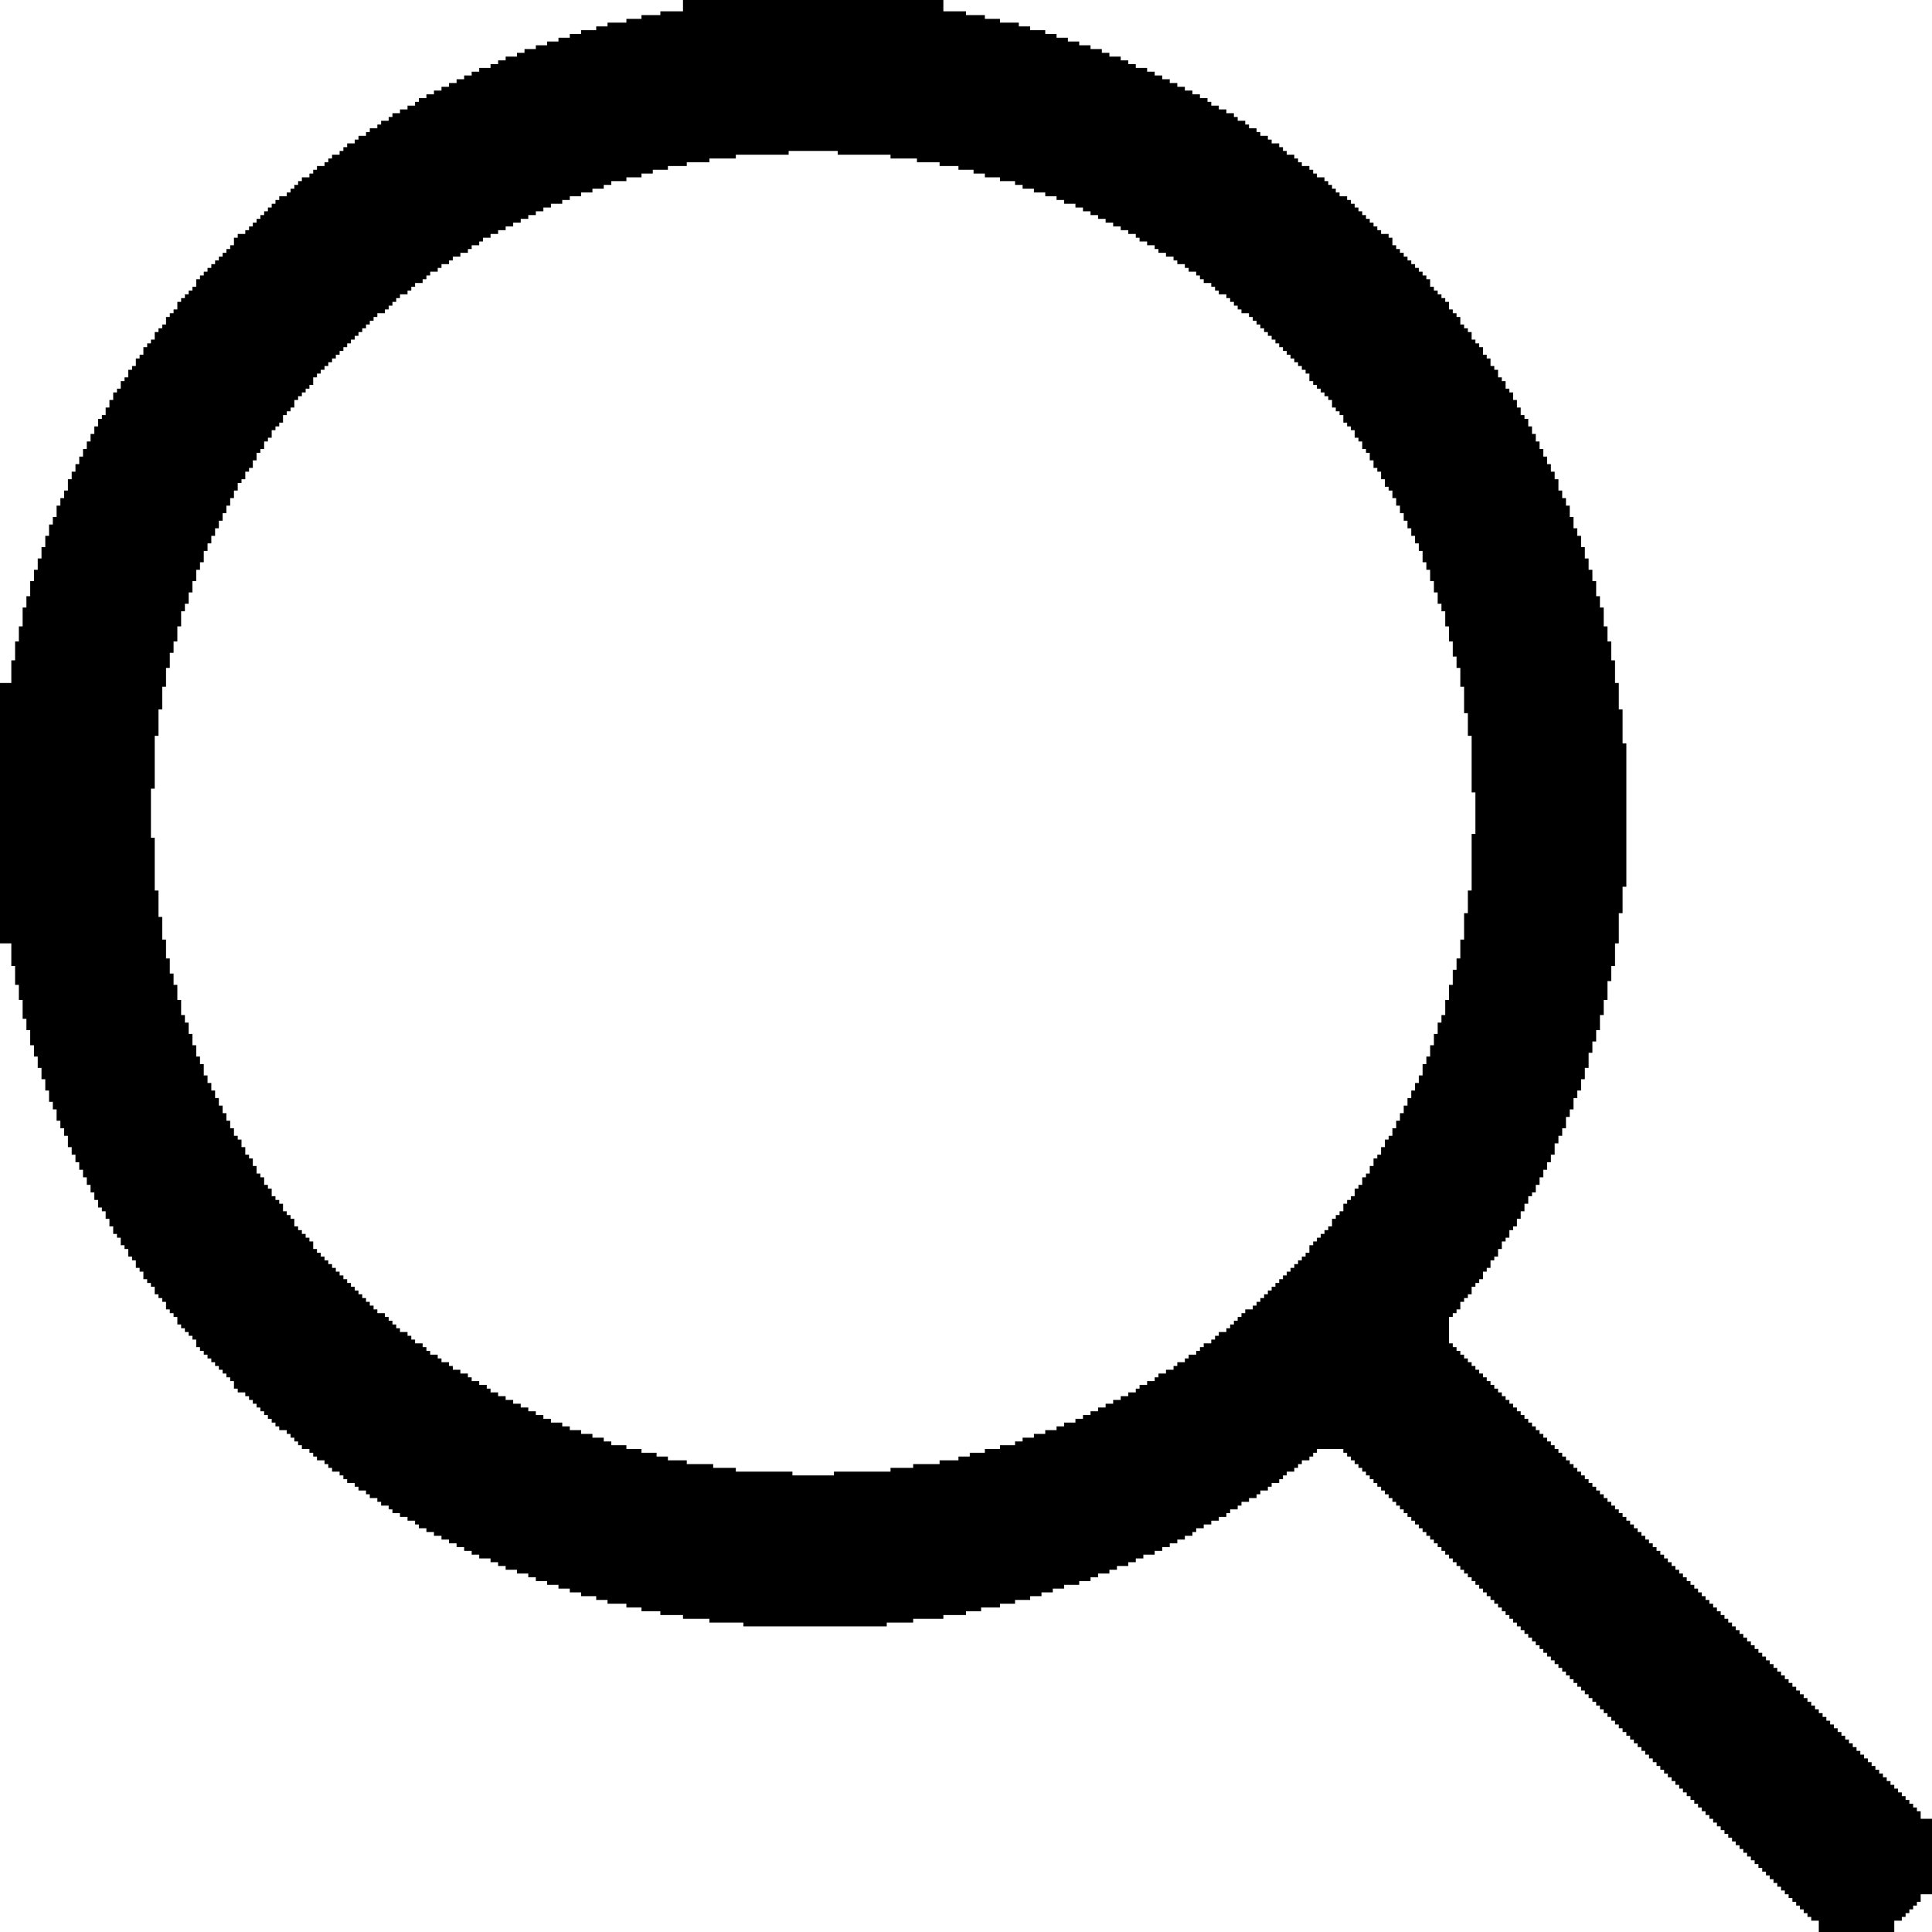
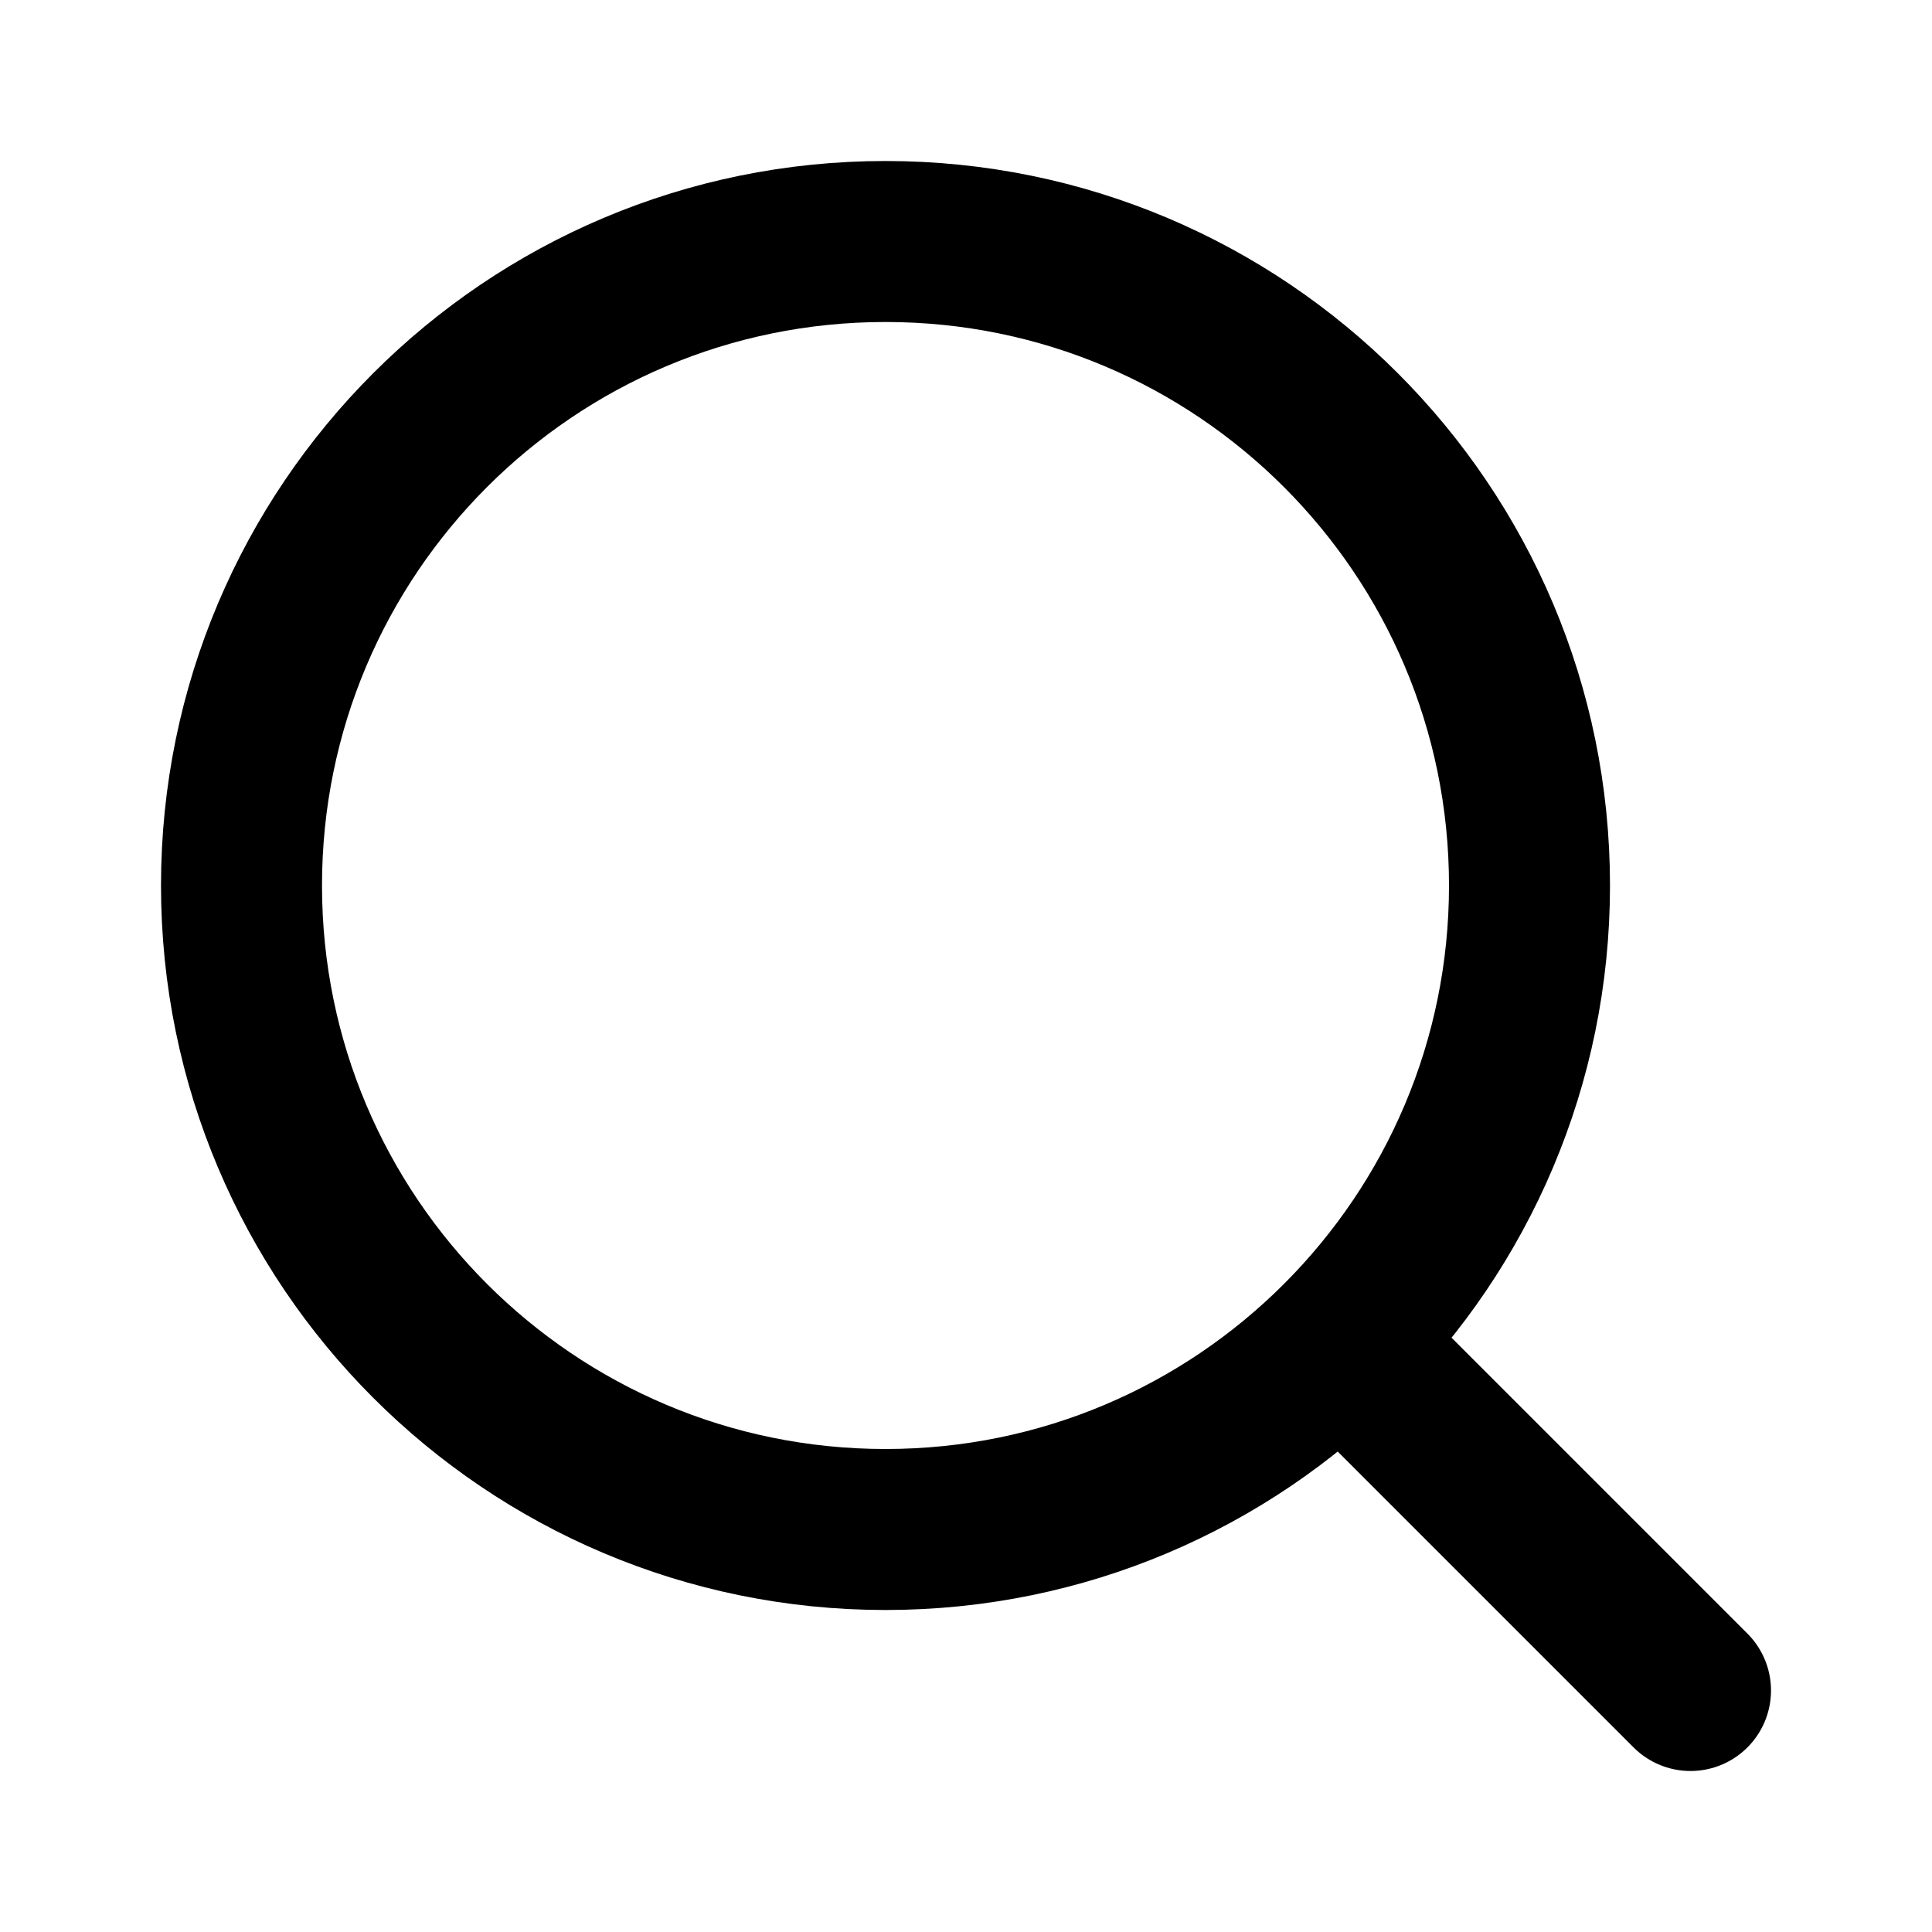
- <svg xmlns="http://www.w3.org/2000/svg" viewBox="0 0 512 512" width="512" height="512">
-   <path fill="#000" d="M181,0h69v1h-69zM181,1h69v1h-69zM181,2h69v1h-69zM175,3h81v1h-81zM170,4h91v1h-91zM166,5h99v1h-99zM161,6h109v1h-109zM158,7h115v1h-115zM154,8h123v1h-123zM151,9h129v1h-129zM148,10h135v1h-135zM145,11h141v1h-141zM142,12h147v1h-147zM139,13h153v1h-153zM137,14h157v1h-157zM134,15h163v1h-163zM132,16h167v1h-167zM130,17h171v1h-171zM127,18h177v1h-177zM125,19h181v1h-181zM123,20h185v1h-185zM121,21h189v1h-189zM119,22h193v1h-193zM117,23h197v1h-197zM115,24h201v1h-201zM113,25h205v1h-205zM111,26h209v1h-209zM110,27h211v1h-211zM108,28h215v1h-215zM106,29h219v1h-219zM104,30h223v1h-223zM103,31h225v1h-225zM101,32h229v1h-229zM100,33h231v1h-231zM98,34h235v1h-235zM97,35h237v1h-237zM95,36h241v1h-241zM94,37h243v1h-243zM92,38h247v1h-247zM91,39h249v1h-249zM90,40h119v1h-119zM222,40h119v1h-119zM88,41h107v1h-107zM236,41h107v1h-107zM87,42h101v1h-101zM243,42h101v1h-101zM86,43h96v1h-96zM249,43h96v1h-96zM84,44h93v1h-93zM254,44h93v1h-93zM83,45h90v1h-90zM258,45h90v1h-90zM82,46h88v1h-88zM261,46h88v1h-88zM80,47h86v1h-86zM265,47h86v1h-86zM79,48h83v1h-83zM269,48h83v1h-83zM78,49h82v1h-82zM271,49h82v1h-82zM77,50h80v1h-80zM274,50h80v1h-80zM76,51h78v1h-78zM277,51h78v1h-78zM74,52h77v1h-77zM280,52h77v1h-77zM73,53h76v1h-76zM282,53h76v1h-76zM72,54h74v1h-74zM285,54h74v1h-74zM71,55h73v1h-73zM287,55h73v1h-73zM70,56h72v1h-72zM289,56h72v1h-72zM69,57h71v1h-71zM291,57h71v1h-71zM68,58h70v1h-70zM293,58h70v1h-70zM67,59h69v1h-69zM295,59h69v1h-69zM66,60h68v1h-68zM297,60h68v1h-68zM65,61h67v1h-67zM299,61h67v1h-67zM63,62h67v1h-67zM301,62h67v1h-67zM62,63h66v1h-66zM302,63h67v1h-67zM62,64h65v1h-65zM304,64h65v1h-65zM61,65h64v1h-64zM306,65h64v1h-64zM60,66h64v1h-64zM307,66h64v1h-64zM59,67h63v1h-63zM309,67h63v1h-63zM58,68h62v1h-62zM311,68h62v1h-62zM57,69h62v1h-62zM312,69h62v1h-62zM56,70h61v1h-61zM314,70h61v1h-61zM55,71h61v1h-61zM315,71h61v1h-61zM54,72h60v1h-60zM317,72h60v1h-60zM53,73h60v1h-60zM318,73h60v1h-60zM52,74h60v1h-60zM319,74h60v1h-60zM52,75h58v1h-58zM321,75h58v1h-58zM51,76h58v1h-58zM322,76h58v1h-58zM50,77h58v1h-58zM323,77h58v1h-58zM49,78h57v1h-57zM325,78h57v1h-57zM48,79h57v1h-57zM326,79h57v1h-57zM47,80h57v1h-57zM327,80h57v1h-57zM47,81h56v1h-56zM328,81h56v1h-56zM46,82h56v1h-56zM329,82h56v1h-56zM45,83h55v1h-55zM331,83h55v1h-55zM44,84h55v1h-55zM332,84h55v1h-55zM44,85h54v1h-54zM333,85h54v1h-54zM43,86h54v1h-54zM334,86h54v1h-54zM42,87h54v1h-54zM335,87h54v1h-54zM41,88h54v1h-54zM336,88h54v1h-54zM41,89h53v1h-53zM337,89h53v1h-53zM40,90h53v1h-53zM338,90h53v1h-53zM39,91h53v1h-53zM339,91h53v1h-53zM38,92h53v1h-53zM340,92h53v1h-53zM38,93h52v1h-52zM341,93h52v1h-52zM37,94h52v1h-52zM342,94h52v1h-52zM36,95h52v1h-52zM343,95h52v1h-52zM36,96h51v1h-51zM344,96h51v1h-51zM35,97h51v1h-51zM345,97h51v1h-51zM34,98h51v1h-51zM346,98h51v1h-51zM34,99h50v1h-50zM347,99h50v1h-50zM33,100h50v1h-50zM347,100h51v1h-51zM32,101h51v1h-51zM348,101h51v1h-51zM32,102h50v1h-50zM349,102h50v1h-50zM31,103h50v1h-50zM350,103h50v1h-50zM30,104h50v1h-50zM351,104h50v1h-50zM30,105h49v1h-49zM352,105h49v1h-49zM29,106h49v1h-49zM353,106h49v1h-49zM29,107h49v1h-49zM353,107h49v1h-49zM28,108h49v1h-49zM354,108h49v1h-49zM28,109h48v1h-48zM355,109h48v1h-48zM27,110h48v1h-48zM356,110h48v1h-48zM26,111h49v1h-49zM356,111h49v1h-49zM26,112h48v1h-48zM357,112h48v1h-48zM25,113h48v1h-48zM358,113h48v1h-48zM25,114h47v1h-47zM359,114h47v1h-47zM24,115h48v1h-48zM359,115h48v1h-48zM24,116h47v1h-47zM360,116h47v1h-47zM23,117h47v1h-47zM361,117h47v1h-47zM23,118h47v1h-47zM361,118h47v1h-47zM22,119h47v1h-47zM362,119h47v1h-47zM22,120h46v1h-46zM363,120h46v1h-46zM21,121h47v1h-47zM363,121h47v1h-47zM21,122h46v1h-46zM364,122h46v1h-46zM20,123h47v1h-47zM364,123h47v1h-47zM20,124h46v1h-46zM365,124h46v1h-46zM19,125h46v1h-46zM366,125h46v1h-46zM19,126h46v1h-46zM366,126h46v1h-46zM18,127h46v1h-46zM367,127h46v1h-46zM18,128h45v1h-45zM367,128h46v1h-46zM18,129h45v1h-45zM368,129h45v1h-45zM17,130h45v1h-45zM369,130h45v1h-45zM17,131h45v1h-45zM369,131h45v1h-45zM16,132h45v1h-45zM370,132h45v1h-45zM16,133h45v1h-45zM370,133h45v1h-45zM15,134h45v1h-45zM371,134h45v1h-45zM15,135h45v1h-45zM371,135h45v1h-45zM15,136h44v1h-44zM372,136h44v1h-44zM14,137h45v1h-45zM372,137h45v1h-45zM14,138h44v1h-44zM373,138h44v1h-44zM13,139h45v1h-45zM373,139h44v1h-44zM13,140h44v1h-44zM374,140h44v1h-44zM13,141h44v1h-44zM374,141h44v1h-44zM12,142h44v1h-44zM375,142h44v1h-44zM12,143h44v1h-44zM375,143h44v1h-44zM12,144h43v1h-43zM376,144h43v1h-43zM11,145h44v1h-44zM376,145h44v1h-44zM11,146h43v1h-43zM377,146h43v1h-43zM11,147h43v1h-43zM377,147h43v1h-43zM10,148h44v1h-44zM377,148h44v1h-44zM10,149h43v1h-43zM378,149h43v1h-43zM10,150h43v1h-43zM378,150h43v1h-43zM9,151h43v1h-43zM379,151h43v1h-43zM9,152h43v1h-43zM379,152h43v1h-43zM9,153h43v1h-43zM379,153h43v1h-43zM8,154h43v1h-43zM380,154h43v1h-43zM8,155h43v1h-43zM380,155h43v1h-43zM8,156h43v1h-43zM380,156h43v1h-43zM8,157h42v1h-42zM381,157h42v1h-42zM7,158h43v1h-43zM381,158h43v1h-43zM7,159h43v1h-43zM381,159h43v1h-43zM7,160h42v1h-42zM382,160h42v1h-42zM6,161h43v1h-43zM382,161h43v1h-43zM6,162h42v1h-42zM383,162h42v1h-42zM6,163h42v1h-42zM383,163h42v1h-42zM6,164h42v1h-42zM383,164h42v1h-42zM6,165h42v1h-42zM383,165h42v1h-42zM5,166h42v1h-42zM384,166h42v1h-42zM5,167h42v1h-42zM384,167h42v1h-42zM5,168h42v1h-42zM384,168h42v1h-42zM5,169h42v1h-42zM384,169h42v1h-42zM4,170h42v1h-42zM385,170h42v1h-42zM4,171h42v1h-42zM385,171h42v1h-42zM4,172h42v1h-42zM385,172h42v1h-42zM4,173h41v1h-41zM385,173h42v1h-42zM4,174h41v1h-41zM386,174h41v1h-41zM3,175h42v1h-42zM386,175h42v1h-42zM3,176h42v1h-42zM386,176h42v1h-42zM3,177h41v1h-41zM387,177h41v1h-41zM3,178h41v1h-41zM387,178h41v1h-41zM3,179h41v1h-41zM387,179h41v1h-41zM3,180h41v1h-41zM387,180h41v1h-41zM0,181h44v1h-44zM387,181h42v1h-42zM0,182h43v1h-43zM388,182h41v1h-41zM0,183h43v1h-43zM388,183h41v1h-41zM0,184h43v1h-43zM388,184h41v1h-41zM0,185h43v1h-43zM388,185h41v1h-41zM0,186h43v1h-43zM388,186h41v1h-41zM0,187h43v1h-43zM388,187h41v1h-41zM0,188h42v1h-42zM388,188h42v1h-42zM0,189h42v1h-42zM389,189h41v1h-41zM0,190h42v1h-42zM389,190h41v1h-41zM0,191h42v1h-42zM389,191h41v1h-41zM0,192h42v1h-42zM389,192h41v1h-41zM0,193h42v1h-42zM389,193h41v1h-41zM0,194h42v1h-42zM389,194h41v1h-41zM0,195h41v1h-41zM390,195h40v1h-40zM0,196h41v1h-41zM390,196h40v1h-40zM0,197h41v1h-41zM390,197h41v1h-41zM0,198h41v1h-41zM390,198h41v1h-41zM0,199h41v1h-41zM390,199h41v1h-41zM0,200h41v1h-41zM390,200h41v1h-41zM0,201h41v1h-41zM390,201h41v1h-41zM0,202h41v1h-41zM390,202h41v1h-41zM0,203h41v1h-41zM390,203h41v1h-41zM0,204h41v1h-41zM390,204h41v1h-41zM0,205h41v1h-41zM390,205h41v1h-41zM0,206h41v1h-41zM390,206h41v1h-41zM0,207h41v1h-41zM390,207h41v1h-41zM0,208h41v1h-41zM390,208h41v1h-41zM0,209h40v1h-40zM390,209h41v1h-41zM0,210h40v1h-40zM391,210h40v1h-40zM0,211h40v1h-40zM391,211h40v1h-40zM0,212h40v1h-40zM391,212h40v1h-40zM0,213h40v1h-40zM391,213h40v1h-40zM0,214h40v1h-40zM391,214h40v1h-40zM0,215h40v1h-40zM391,215h40v1h-40zM0,216h40v1h-40zM391,216h40v1h-40zM0,217h40v1h-40zM391,217h40v1h-40zM0,218h40v1h-40zM391,218h40v1h-40zM0,219h40v1h-40zM391,219h40v1h-40zM0,220h40v1h-40zM391,220h40v1h-40zM0,221h40v1h-40zM390,221h41v1h-41zM0,222h41v1h-41zM390,222h41v1h-41zM0,223h41v1h-41zM390,223h41v1h-41zM0,224h41v1h-41zM390,224h41v1h-41zM0,225h41v1h-41zM390,225h41v1h-41zM0,226h41v1h-41zM390,226h41v1h-41zM0,227h41v1h-41zM390,227h41v1h-41zM0,228h41v1h-41zM390,228h41v1h-41zM0,229h41v1h-41zM390,229h41v1h-41zM0,230h41v1h-41zM390,230h41v1h-41zM0,231h41v1h-41zM390,231h41v1h-41zM0,232h41v1h-41zM390,232h41v1h-41zM0,233h41v1h-41zM390,233h41v1h-41zM0,234h41v1h-41zM390,234h41v1h-41zM0,235h41v1h-41zM390,235h40v1h-40zM0,236h42v1h-42zM389,236h41v1h-41zM0,237h42v1h-42zM389,237h41v1h-41zM0,238h42v1h-42zM389,238h41v1h-41zM0,239h42v1h-42zM389,239h41v1h-41zM0,240h42v1h-42zM389,240h41v1h-41zM0,241h42v1h-42zM389,241h41v1h-41zM0,242h42v1h-42zM388,242h41v1h-41zM0,243h43v1h-43zM388,243h41v1h-41zM0,244h43v1h-43zM388,244h41v1h-41zM0,245h43v1h-43zM388,245h41v1h-41zM0,246h43v1h-43zM388,246h41v1h-41zM0,247h43v1h-43zM388,247h41v1h-41zM0,248h43v1h-43zM388,248h41v1h-41zM0,249h44v1h-44zM387,249h42v1h-42zM3,250h41v1h-41zM387,250h41v1h-41zM3,251h41v1h-41zM387,251h41v1h-41zM3,252h41v1h-41zM387,252h41v1h-41zM3,253h41v1h-41zM387,253h41v1h-41zM3,254h42v1h-42zM386,254h42v1h-42zM3,255h42v1h-42zM386,255h42v1h-42zM4,256h41v1h-41zM386,256h41v1h-41zM4,257h41v1h-41zM385,257h42v1h-42zM4,258h42v1h-42zM385,258h42v1h-42zM4,259h42v1h-42zM385,259h42v1h-42zM4,260h42v1h-42zM385,260h41v1h-41zM5,261h42v1h-42zM384,261h42v1h-42zM5,262h42v1h-42zM384,262h42v1h-42zM5,263h42v1h-42zM384,263h42v1h-42zM5,264h42v1h-42zM384,264h42v1h-42zM6,265h42v1h-42zM383,265h42v1h-42zM6,266h42v1h-42zM383,266h42v1h-42zM6,267h42v1h-42zM383,267h42v1h-42zM6,268h42v1h-42zM383,268h42v1h-42zM6,269h43v1h-43zM382,269h42v1h-42zM7,270h42v1h-42zM382,270h42v1h-42zM7,271h43v1h-43zM381,271h43v1h-43zM7,272h43v1h-43zM381,272h43v1h-43zM8,273h42v1h-42zM381,273h42v1h-42zM8,274h43v1h-43zM380,274h43v1h-43zM8,275h43v1h-43zM380,275h43v1h-43zM8,276h43v1h-43zM380,276h42v1h-42zM9,277h43v1h-43zM379,277h43v1h-43zM9,278h43v1h-43zM379,278h43v1h-43zM9,279h43v1h-43zM379,279h42v1h-42zM10,280h43v1h-43zM378,280h43v1h-43zM10,281h43v1h-43zM378,281h43v1h-43zM10,282h44v1h-44zM377,282h44v1h-44zM11,283h43v1h-43zM377,283h43v1h-43zM11,284h43v1h-43zM377,284h43v1h-43zM11,285h44v1h-44zM376,285h44v1h-44zM12,286h43v1h-43zM376,286h43v1h-43zM12,287h44v1h-44zM375,287h44v1h-44zM12,288h44v1h-44zM375,288h44v1h-44zM13,289h44v1h-44zM374,289h44v1h-44zM13,290h44v1h-44zM374,290h44v1h-44zM13,291h45v1h-45zM373,291h44v1h-44zM14,292h44v1h-44zM373,292h44v1h-44zM14,293h45v1h-45zM372,293h45v1h-45zM15,294h44v1h-44zM372,294h44v1h-44zM15,295h45v1h-45zM371,295h45v1h-45zM15,296h45v1h-45zM371,296h44v1h-44zM16,297h45v1h-45zM370,297h45v1h-45zM16,298h45v1h-45zM370,298h45v1h-45zM17,299h45v1h-45zM369,299h45v1h-45zM17,300h45v1h-45zM369,300h45v1h-45zM18,301h45v1h-45zM368,301h45v1h-45zM18,302h46v1h-46zM367,302h46v1h-46zM18,303h46v1h-46zM367,303h45v1h-45zM19,304h46v1h-46zM366,304h46v1h-46zM19,305h46v1h-46zM366,305h46v1h-46zM20,306h46v1h-46zM365,306h46v1h-46zM20,307h47v1h-47zM364,307h47v1h-47zM21,308h46v1h-46zM364,308h46v1h-46zM21,309h47v1h-47zM363,309h47v1h-47zM22,310h46v1h-46zM363,310h46v1h-46zM22,311h47v1h-47zM362,311h47v1h-47zM23,312h47v1h-47zM361,312h47v1h-47zM23,313h47v1h-47zM361,313h47v1h-47zM24,314h47v1h-47zM360,314h47v1h-47zM24,315h48v1h-48zM359,315h48v1h-48zM25,316h47v1h-47zM359,316h47v1h-47zM25,317h48v1h-48zM358,317h47v1h-47zM26,318h48v1h-48zM357,318h48v1h-48zM26,319h49v1h-49zM356,319h48v1h-48zM27,320h48v1h-48zM356,320h48v1h-48zM28,321h48v1h-48zM355,321h48v1h-48zM28,322h49v1h-49zM354,322h49v1h-49zM29,323h49v1h-49zM353,323h49v1h-49zM29,324h49v1h-49zM353,324h49v1h-49zM30,325h49v1h-49zM352,325h49v1h-49zM30,326h50v1h-50zM351,326h49v1h-49zM31,327h50v1h-50zM350,327h50v1h-50zM32,328h50v1h-50zM349,328h50v1h-50zM32,329h51v1h-51zM348,329h50v1h-50zM33,330h50v1h-50zM347,330h51v1h-51zM34,331h50v1h-50zM347,331h50v1h-50zM34,332h51v1h-51zM346,332h51v1h-51zM35,333h51v1h-51zM345,333h51v1h-51zM36,334h51v1h-51zM344,334h51v1h-51zM36,335h52v1h-52zM343,335h52v1h-52zM37,336h52v1h-52zM342,336h52v1h-52zM38,337h52v1h-52zM341,337h52v1h-52zM38,338h53v1h-53zM340,338h53v1h-53zM39,339h53v1h-53zM339,339h53v1h-53zM40,340h53v1h-53zM338,340h53v1h-53zM41,341h53v1h-53zM337,341h53v1h-53zM41,342h54v1h-54zM336,342h54v1h-54zM42,343h54v1h-54zM335,343h54v1h-54zM43,344h54v1h-54zM334,344h54v1h-54zM44,345h54v1h-54zM333,345h54v1h-54zM44,346h55v1h-55zM332,346h55v1h-55zM45,347h55v1h-55zM330,347h56v1h-56zM46,348h56v1h-56zM329,348h56v1h-56zM47,349h56v1h-56zM328,349h56v1h-56zM47,350h57v1h-57zM327,350h57v1h-57zM48,351h57v1h-57zM326,351h58v1h-58zM49,352h57v1h-57zM325,352h59v1h-59zM50,353h58v1h-58zM323,353h61v1h-61zM51,354h58v1h-58zM322,354h62v1h-62zM52,355h58v1h-58zM321,355h63v1h-63zM52,356h60v1h-60zM319,356h66v1h-66zM53,357h60v1h-60zM318,357h68v1h-68zM54,358h60v1h-60zM317,358h70v1h-70zM55,359h61v1h-61zM315,359h73v1h-73zM56,360h61v1h-61zM314,360h75v1h-75zM57,361h62v1h-62zM312,361h78v1h-78zM58,362h62v1h-62zM311,362h80v1h-80zM59,363h63v1h-63zM309,363h83v1h-83zM60,364h64v1h-64zM307,364h86v1h-86zM61,365h64v1h-64zM306,365h88v1h-88zM62,366h65v1h-65zM304,366h91v1h-91zM62,367h67v1h-67zM302,367h94v1h-94zM63,368h67v1h-67zM301,368h96v1h-96zM65,369h67v1h-67zM299,369h99v1h-99zM66,370h68v1h-68zM297,370h102v1h-102zM67,371h69v1h-69zM295,371h105v1h-105zM68,372h70v1h-70zM293,372h108v1h-108zM69,373h71v1h-71zM291,373h111v1h-111zM70,374h72v1h-72zM289,374h114v1h-114zM71,375h73v1h-73zM287,375h117v1h-117zM72,376h74v1h-74zM285,376h120v1h-120zM73,377h76v1h-76zM282,377h124v1h-124zM74,378h77v1h-77zM280,378h127v1h-127zM76,379h78v1h-78zM277,379h131v1h-131zM77,380h80v1h-80zM274,380h135v1h-135zM78,381h82v1h-82zM271,381h139v1h-139zM79,382h83v1h-83zM269,382h142v1h-142zM80,383h86v1h-86zM265,383h147v1h-147zM82,384h88v1h-88zM261,384h88v1h-88zM356,384h57v1h-57zM83,385h91v1h-91zM257,385h91v1h-91zM357,385h57v1h-57zM84,386h93v1h-93zM254,386h93v1h-93zM358,386h57v1h-57zM86,387h96v1h-96zM249,387h96v1h-96zM359,387h57v1h-57zM87,388h102v1h-102zM242,388h102v1h-102zM360,388h57v1h-57zM88,389h107v1h-107zM236,389h107v1h-107zM361,389h57v1h-57zM90,390h120v1h-120zM221,390h120v1h-120zM362,390h57v1h-57zM91,391h249v1h-249zM363,391h57v1h-57zM92,392h247v1h-247zM364,392h57v1h-57zM94,393h243v1h-243zM365,393h57v1h-57zM95,394h241v1h-241zM366,394h57v1h-57zM97,395h237v1h-237zM367,395h57v1h-57zM98,396h235v1h-235zM368,396h57v1h-57zM100,397h231v1h-231zM369,397h57v1h-57zM101,398h228v1h-228zM370,398h57v1h-57zM103,399h225v1h-225zM371,399h57v1h-57zM104,400h222v1h-222zM372,400h57v1h-57zM106,401h219v1h-219zM373,401h57v1h-57zM108,402h215v1h-215zM374,402h57v1h-57zM110,403h211v1h-211zM375,403h57v1h-57zM111,404h208v1h-208zM376,404h57v1h-57zM113,405h204v1h-204zM377,405h57v1h-57zM115,406h201v1h-201zM378,406h57v1h-57zM117,407h197v1h-197zM379,407h57v1h-57zM119,408h193v1h-193zM380,408h57v1h-57zM121,409h189v1h-189zM381,409h57v1h-57zM123,410h185v1h-185zM382,410h57v1h-57zM125,411h181v1h-181zM383,411h57v1h-57zM127,412h176v1h-176zM384,412h57v1h-57zM130,413h171v1h-171zM385,413h57v1h-57zM132,414h167v1h-167zM386,414h57v1h-57zM134,415h162v1h-162zM387,415h57v1h-57zM137,416h157v1h-157zM388,416h57v1h-57zM140,417h151v1h-151zM389,417h57v1h-57zM142,418h147v1h-147zM390,418h57v1h-57zM145,419h141v1h-141zM391,419h57v1h-57zM148,420h134v1h-134zM392,420h57v1h-57zM151,421h128v1h-128zM393,421h57v1h-57zM154,422h122v1h-122zM394,422h57v1h-57zM158,423h115v1h-115zM395,423h57v1h-57zM161,424h108v1h-108zM396,424h57v1h-57zM166,425h99v1h-99zM397,425h57v1h-57zM170,426h90v1h-90zM398,426h57v1h-57zM175,427h81v1h-81zM399,427h57v1h-57zM181,428h69v1h-69zM400,428h57v1h-57zM188,429h54v1h-54zM401,429h57v1h-57zM197,430h38v1h-38zM402,430h57v1h-57zM403,431h57v1h-57zM404,432h57v1h-57zM405,433h57v1h-57zM406,434h57v1h-57zM407,435h57v1h-57zM408,436h57v1h-57zM409,437h57v1h-57zM410,438h57v1h-57zM411,439h57v1h-57zM412,440h57v1h-57zM413,441h57v1h-57zM414,442h57v1h-57zM415,443h57v1h-57zM416,444h57v1h-57zM417,445h57v1h-57zM418,446h57v1h-57zM419,447h57v1h-57zM420,448h57v1h-57zM421,449h57v1h-57zM422,450h57v1h-57zM423,451h57v1h-57zM424,452h57v1h-57zM425,453h57v1h-57zM426,454h57v1h-57zM427,455h57v1h-57zM428,456h57v1h-57zM429,457h57v1h-57zM430,458h57v1h-57zM431,459h57v1h-57zM432,460h57v1h-57zM433,461h57v1h-57zM434,462h57v1h-57zM435,463h57v1h-57zM436,464h57v1h-57zM437,465h57v1h-57zM438,466h57v1h-57zM439,467h57v1h-57zM440,468h57v1h-57zM441,469h57v1h-57zM442,470h57v1h-57zM443,471h57v1h-57zM444,472h57v1h-57zM445,473h57v1h-57zM446,474h57v1h-57zM447,475h57v1h-57zM448,476h57v1h-57zM449,477h57v1h-57zM450,478h57v1h-57zM451,479h57v1h-57zM452,480h57v1h-57zM453,481h56v1h-56zM454,482h58v1h-58zM455,483h57v1h-57zM456,484h56v1h-56zM457,485h55v1h-55zM458,486h54v1h-54zM459,487h53v1h-53zM460,488h52v1h-52zM461,489h51v1h-51zM462,490h50v1h-50zM463,491h49v1h-49zM464,492h48v1h-48zM465,493h47v1h-47zM466,494h46v1h-46zM467,495h45v1h-45zM468,496h44v1h-44zM469,497h43v1h-43zM470,498h42v1h-42zM471,499h41v1h-41zM472,500h40v1h-40zM473,501h39v1h-39zM474,502h35v1h-35zM475,503h34v1h-34zM476,504h32v1h-32zM477,505h30v1h-30zM478,506h28v1h-28zM479,507h26v1h-26zM480,508h24v1h-24zM482,509h20v1h-20zM482,510h20v1h-20zM482,511h20v1h-20z" />
+ <svg xmlns="http://www.w3.org/2000/svg" width="24" height="24" viewBox="0 0 24 24" fill="none" stroke="currentColor" stroke-width="2" stroke-linecap="round" stroke-linejoin="round" class="lucide lucide-search-icon lucide-search">
+   <path d="m21 21-4.34-4.34" />
+   <circle cx="11" cy="11" r="8" />
</svg>
